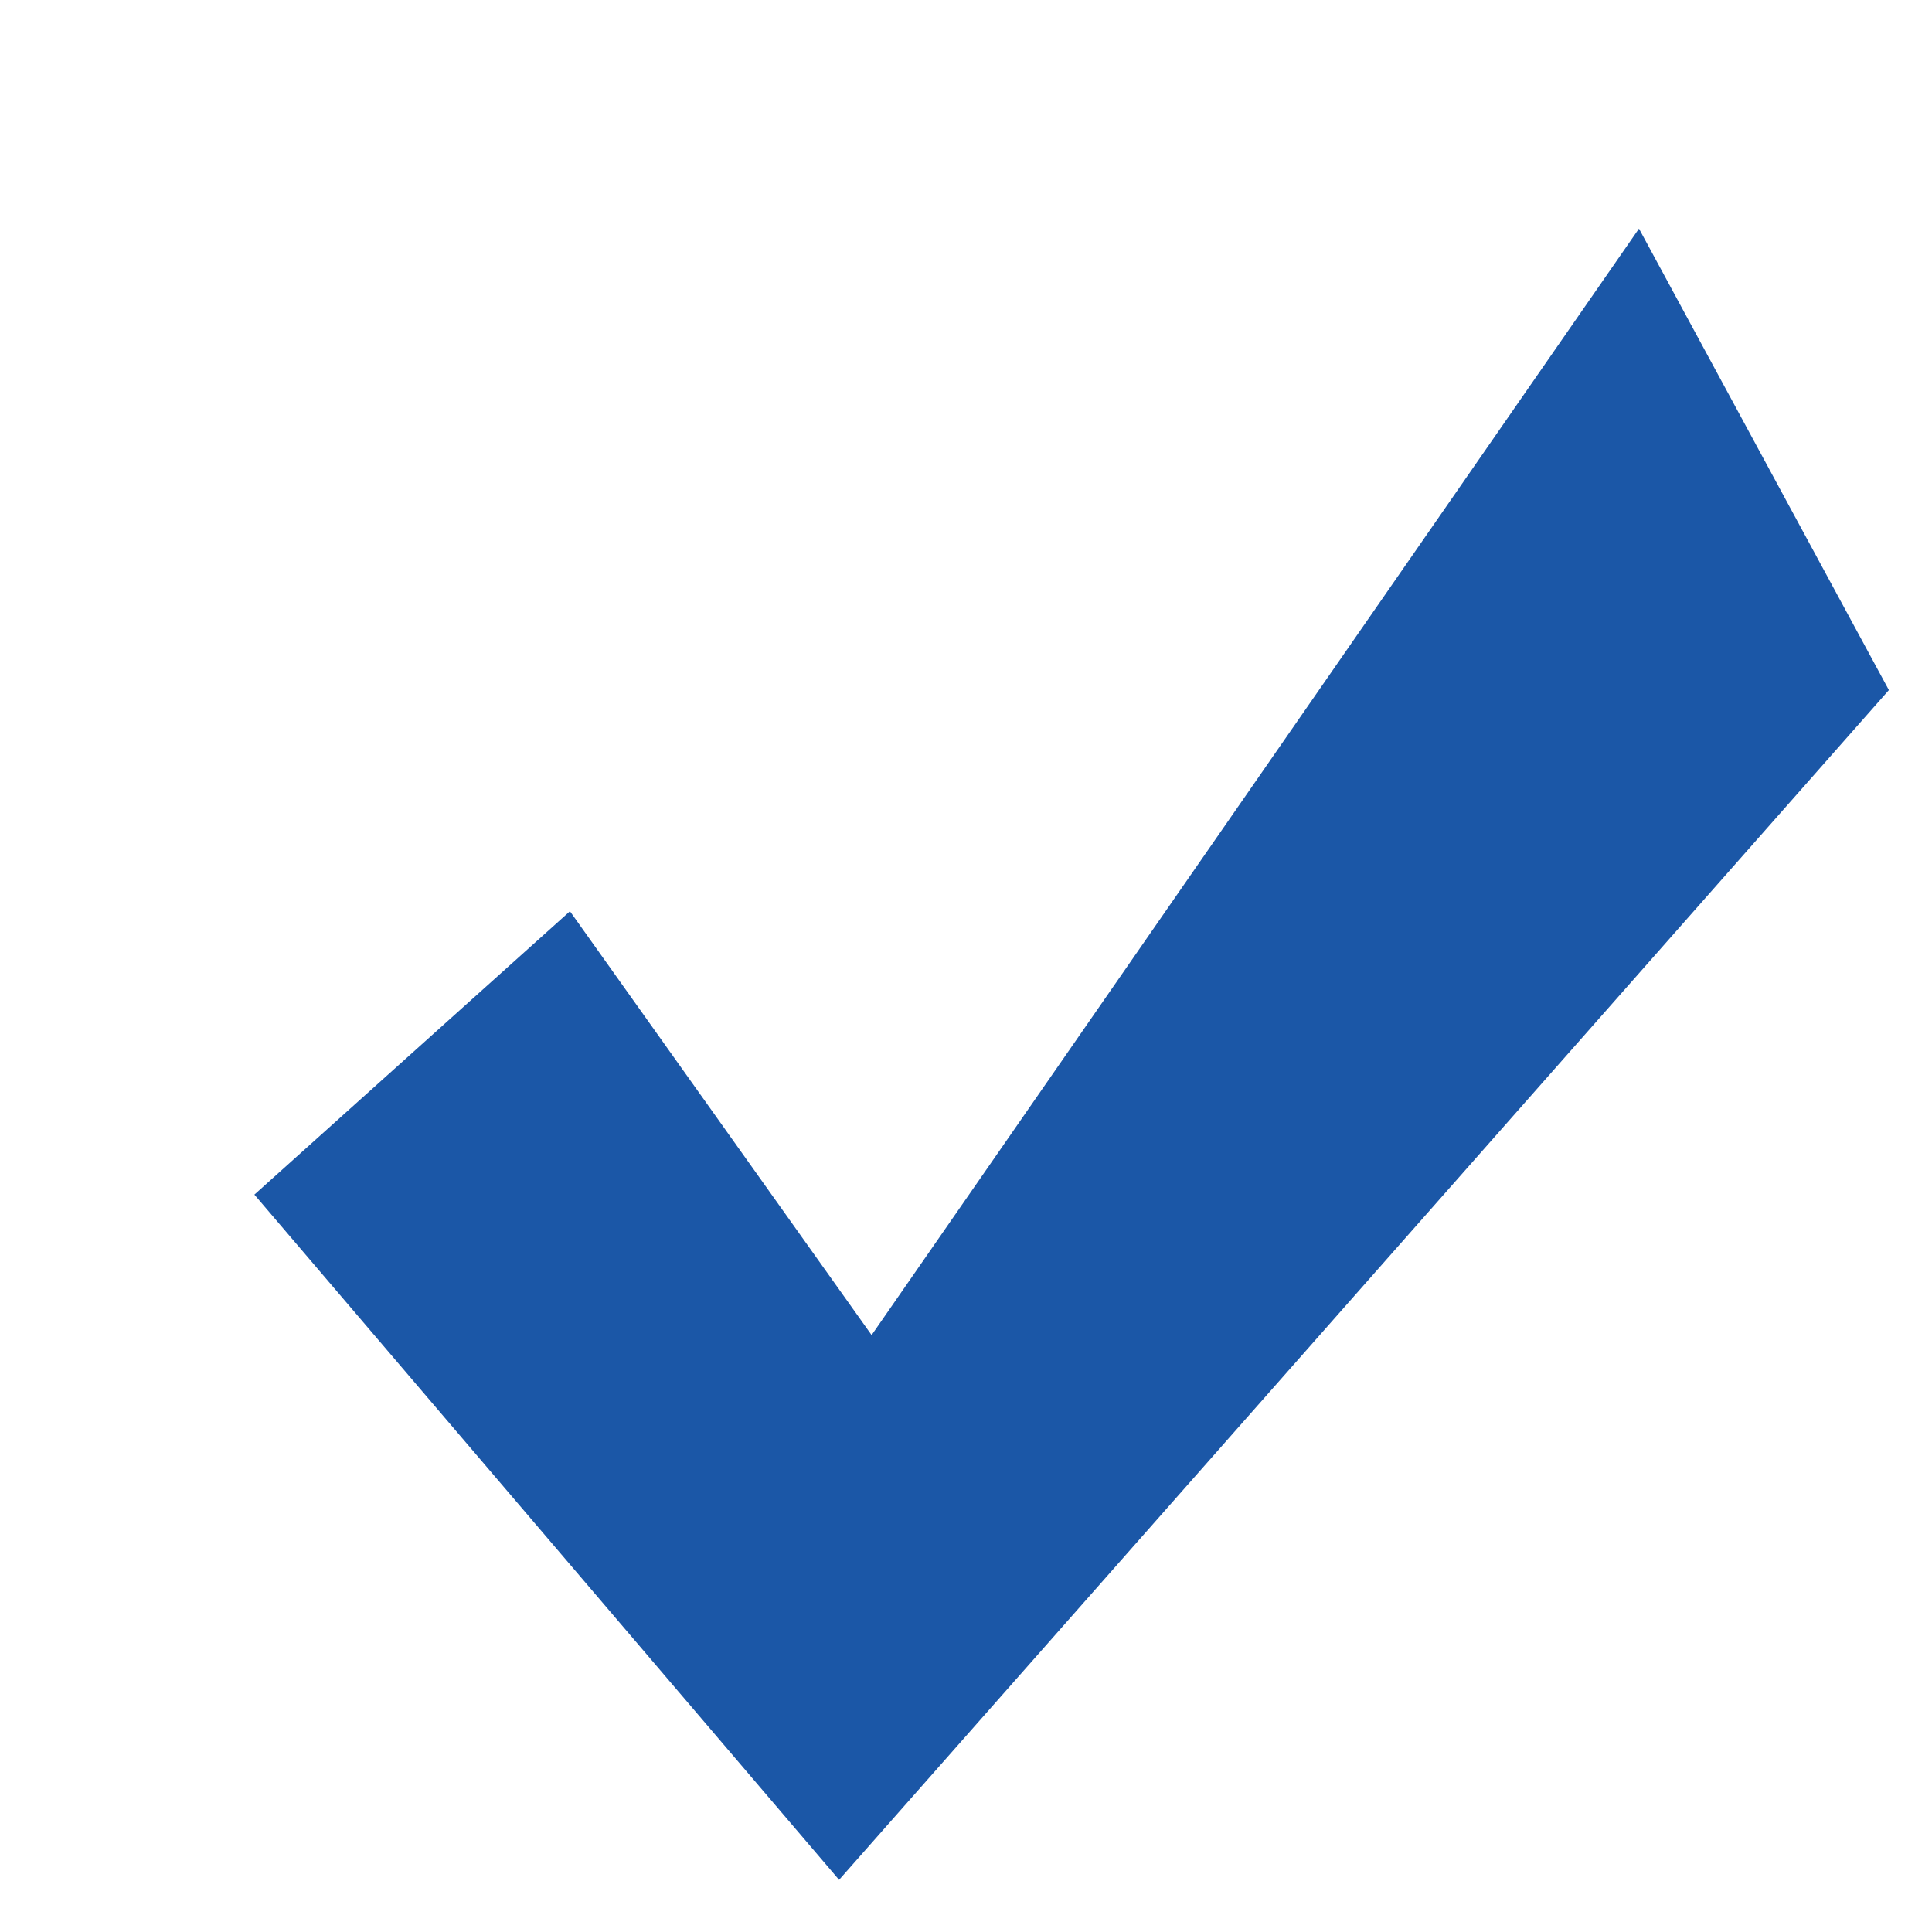
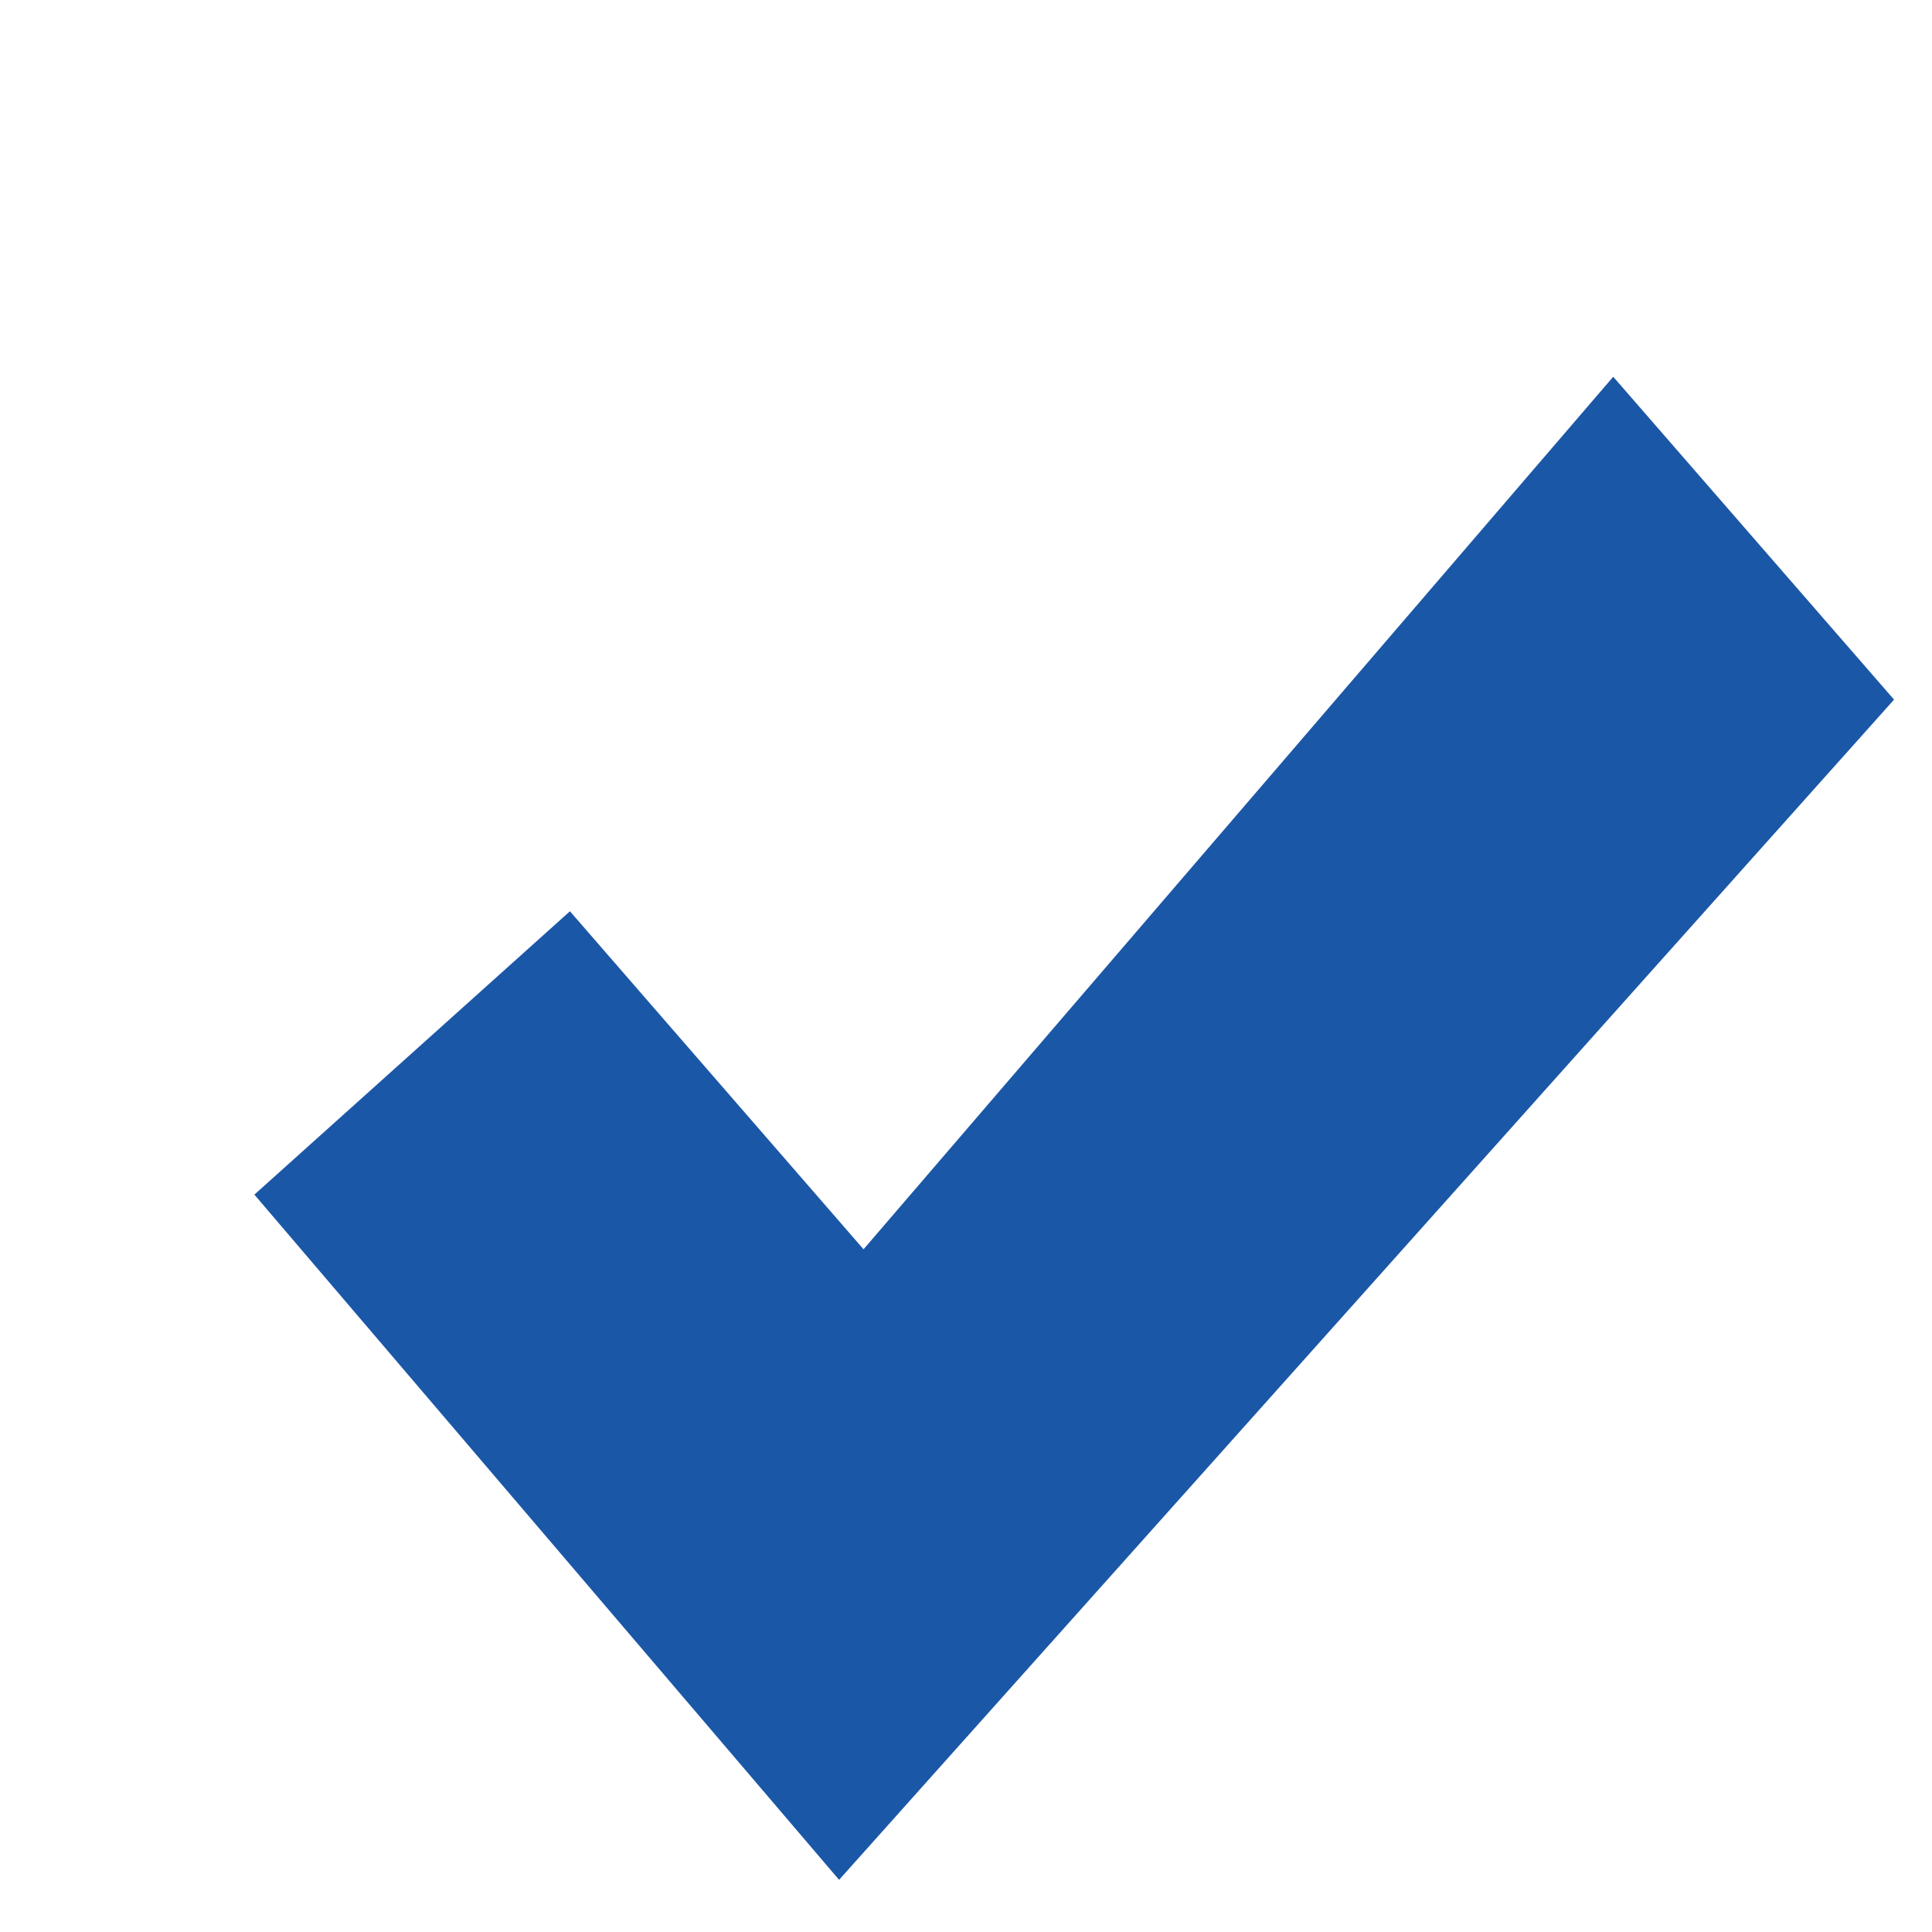
<svg xmlns="http://www.w3.org/2000/svg" version="1.1" id="Layer_1" x="0px" y="0px" width="300px" height="300px" viewBox="0 0 300 300" enable-background="new 0 0 300 300" xml:space="preserve">
-   <path fill="#1B57A7" d="M130.293,291.9l163.013-184.746L254.5,35.5L135.342,207.31L88.5,141.5l-49,44L130.293,291.9z" />
+   <path fill="#1B57A7" d="M130.293,291.9l163.815-183.264L250.5,58.5L134.09,193.987L88.5,141.5l-49,44L130.293,291.9z" />
</svg>
